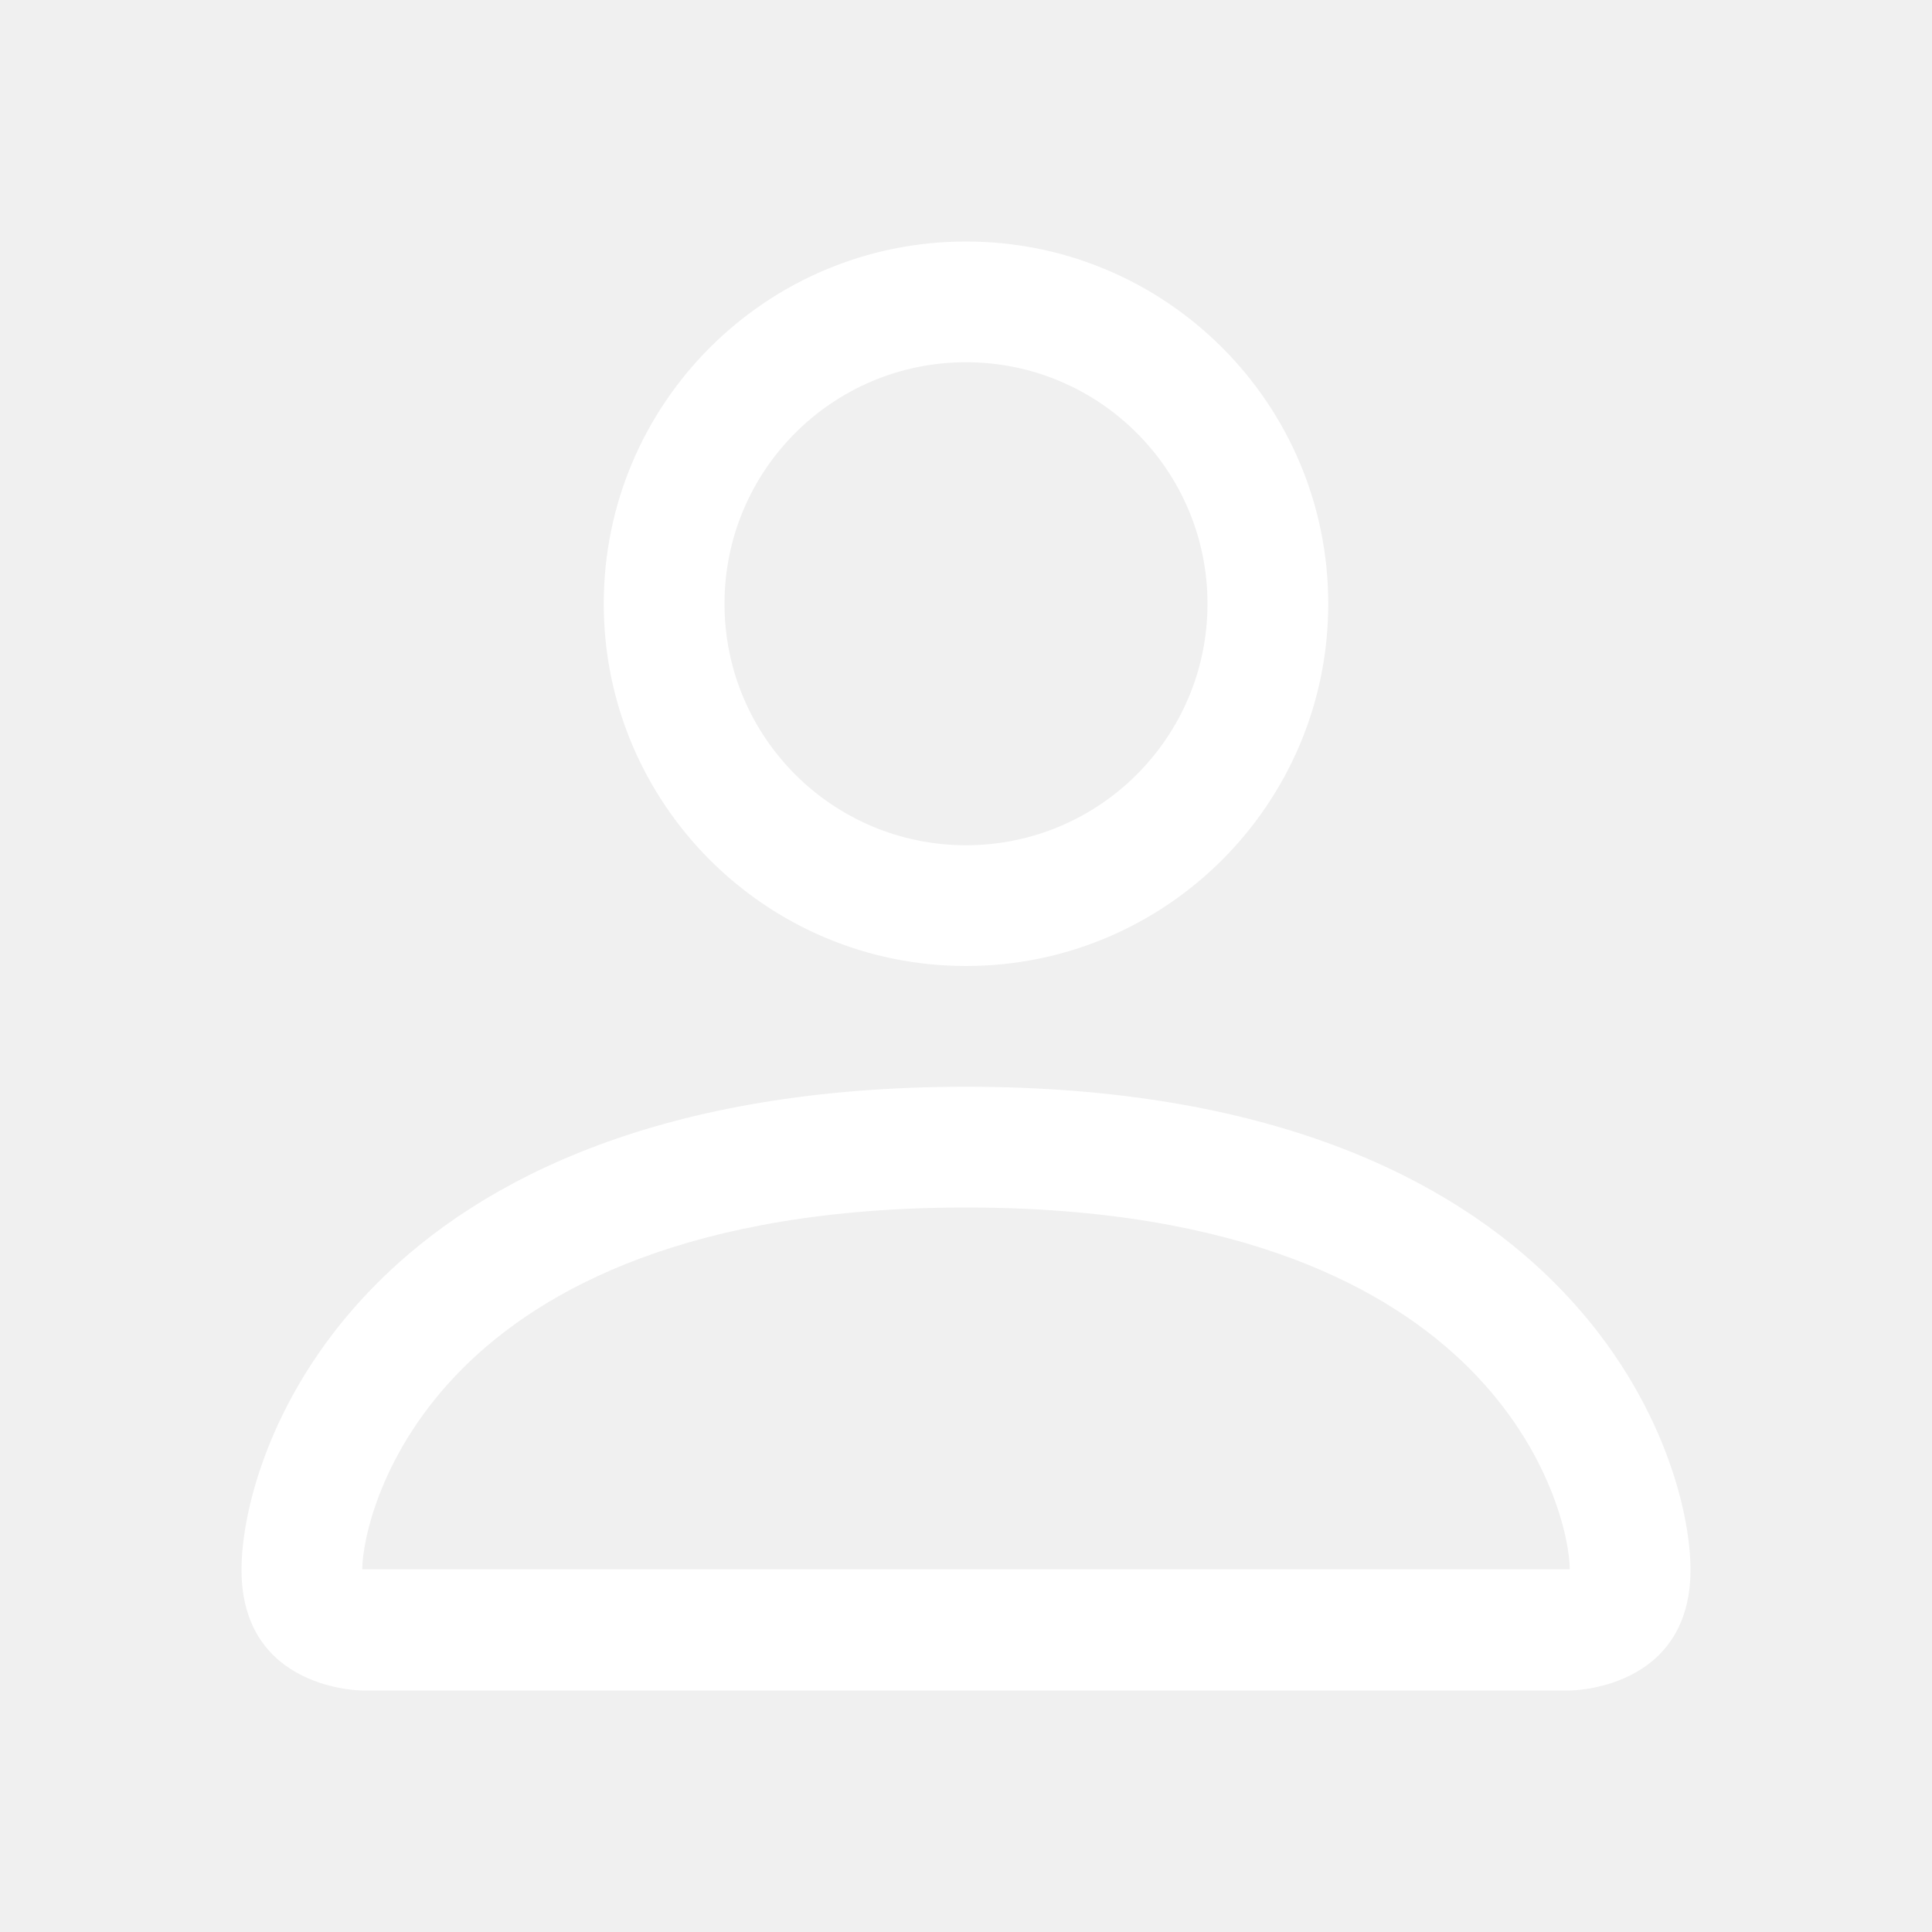
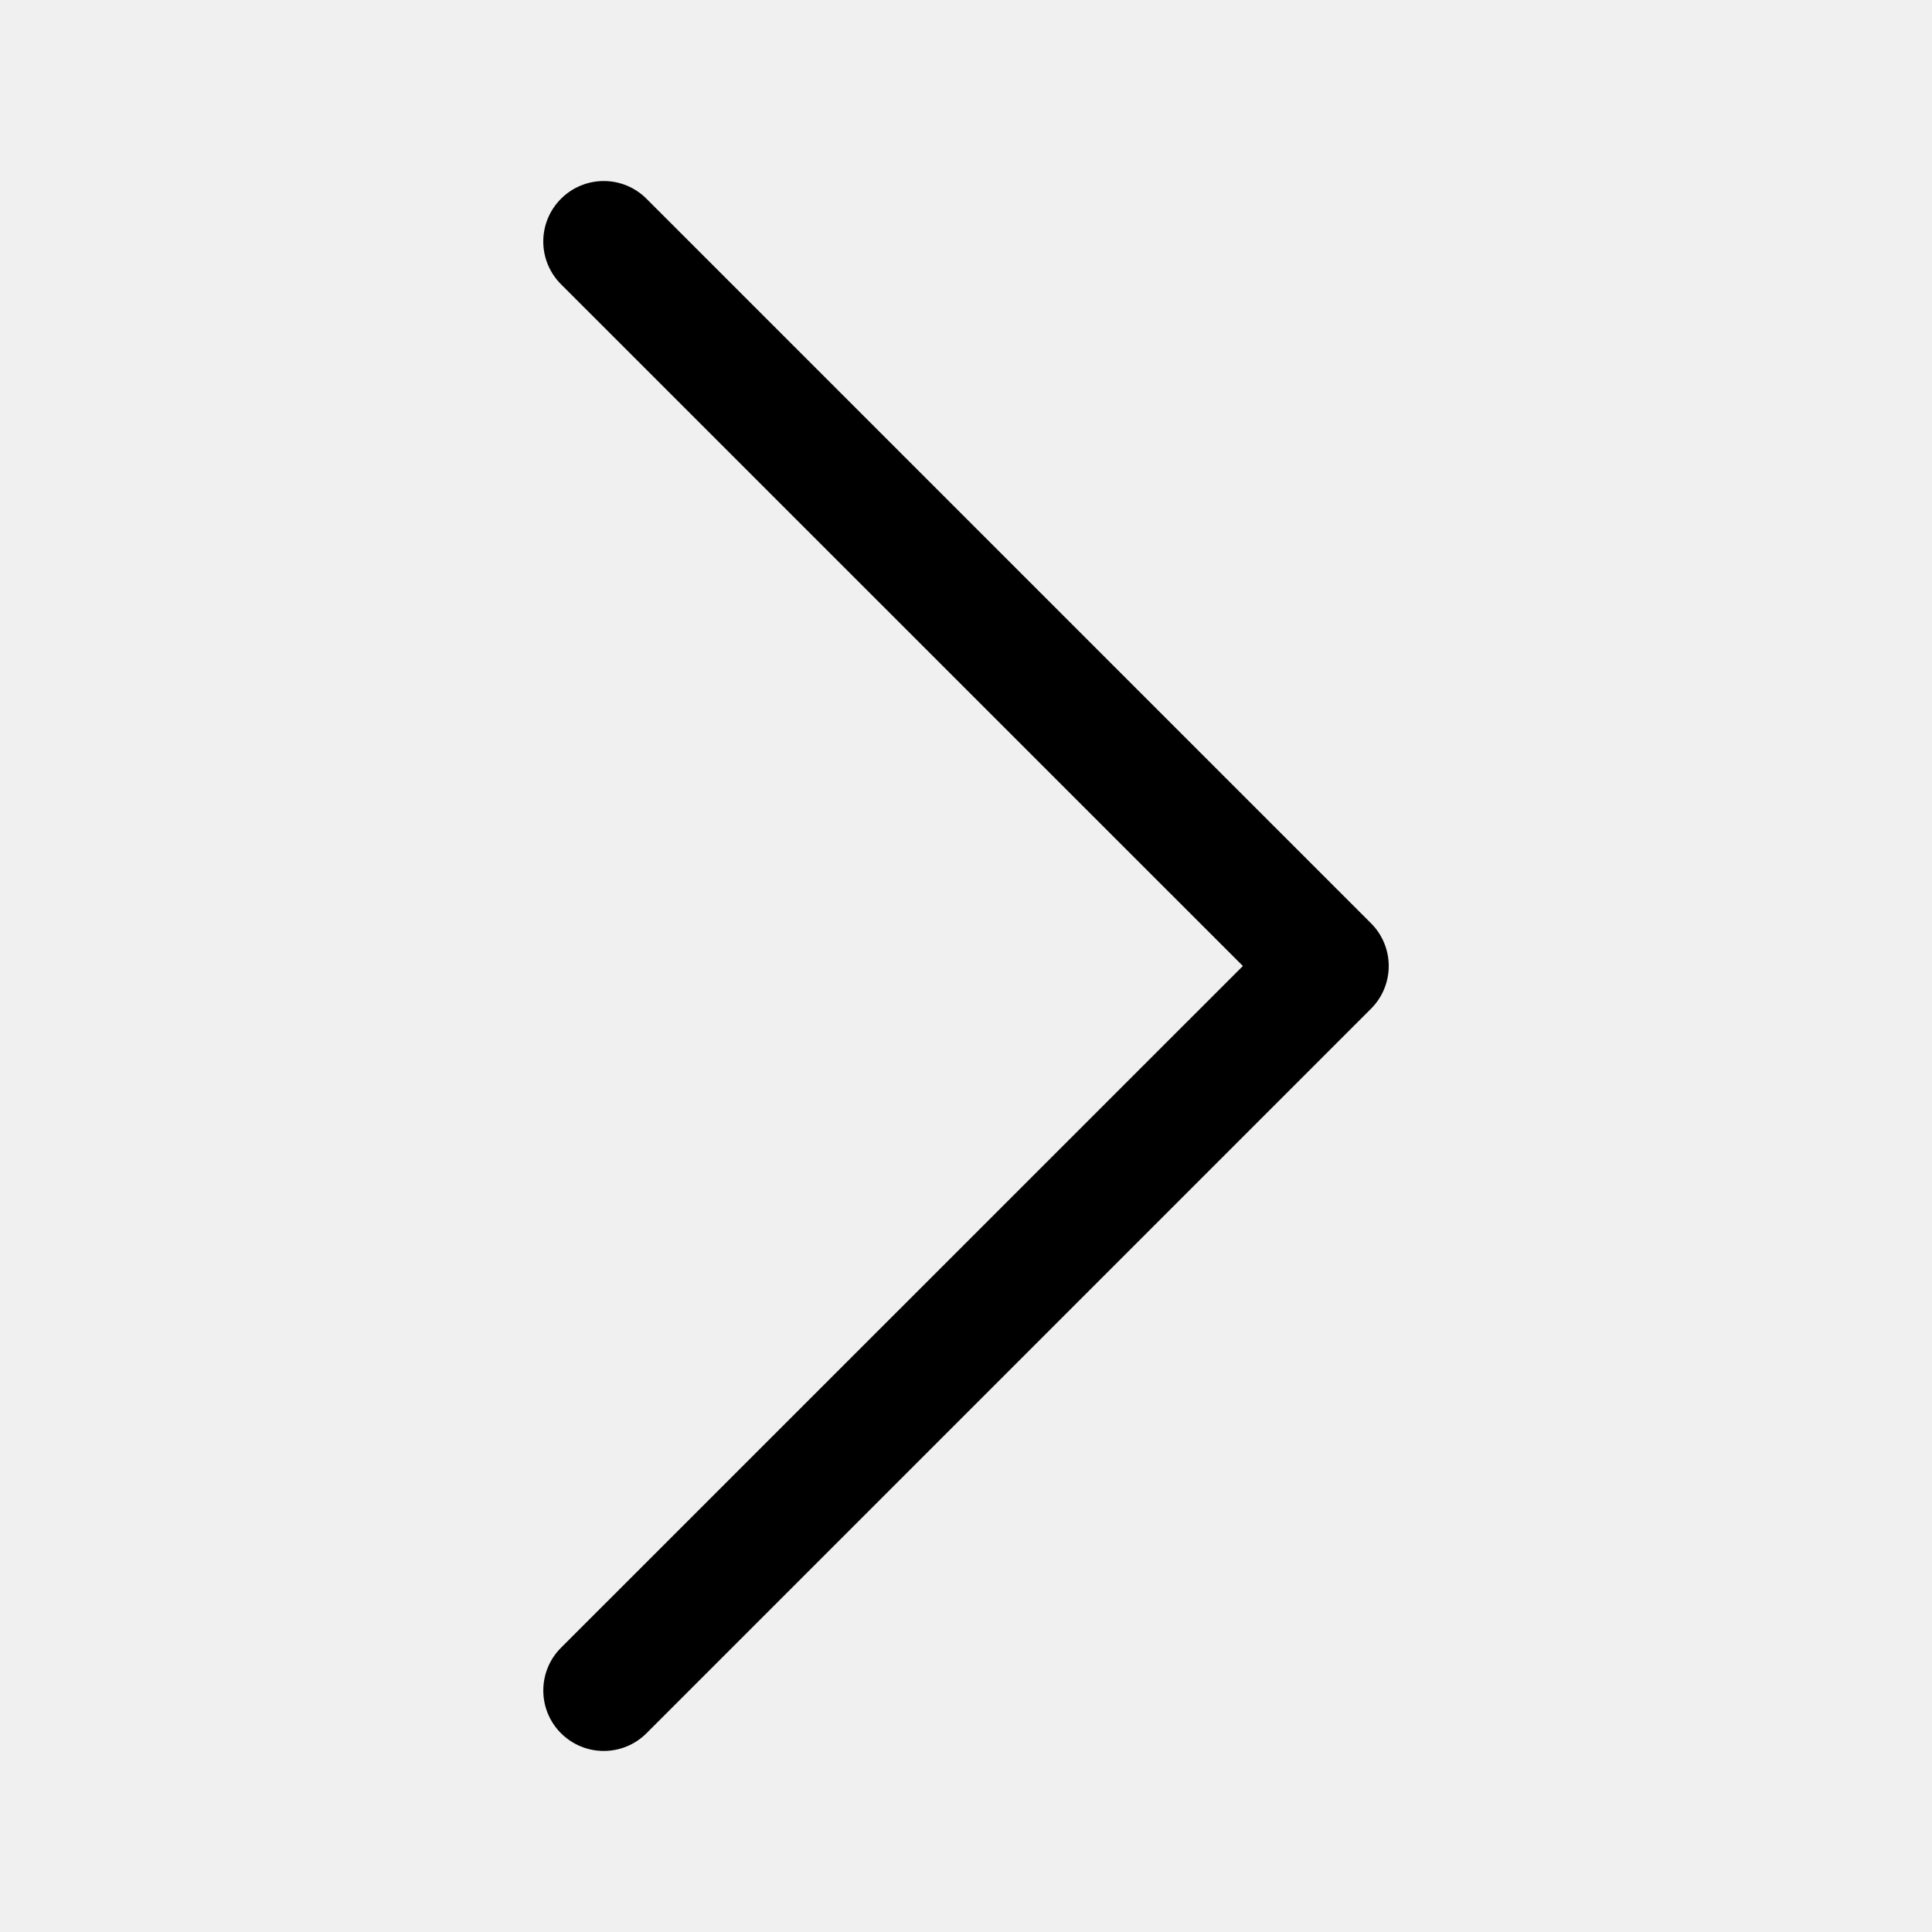
- <svg xmlns="http://www.w3.org/2000/svg" width="16" height="16" fill="#fff" class="bi bi-person" viewBox="0 0 16 16">
-   <path d="M8 8a3 3 0 1 0 0-6 3 3 0 0 0 0 6Zm2-3a2 2 0 1 1-4 0 2 2 0 0 1 4 0Zm4 8c0 1-1 1-1 1H3s-1 0-1-1 1-4 6-4 6 3 6 4Zm-1-.004c-.001-.246-.154-.986-.832-1.664C11.516 10.68 10.289 10 8 10c-2.29 0-3.516.68-4.168 1.332-.678.678-.83 1.418-.832 1.664h10Z" />
+ <svg xmlns="http://www.w3.org/2000/svg" width="16" height="16" fill="#000000" class="bi bi-chevron-right" viewBox="0 0 16 16">
+   <path fill-rule="evenodd" d="M4.646 1.646a.5.5 0 0 1 .708 0l6 6a.5.5 0 0 1 0 .708l-6 6a.5.5 0 0 1-.708-.708L10.293 8 4.646 2.354a.5.5 0 0 1 0-.708z" />
</svg>
